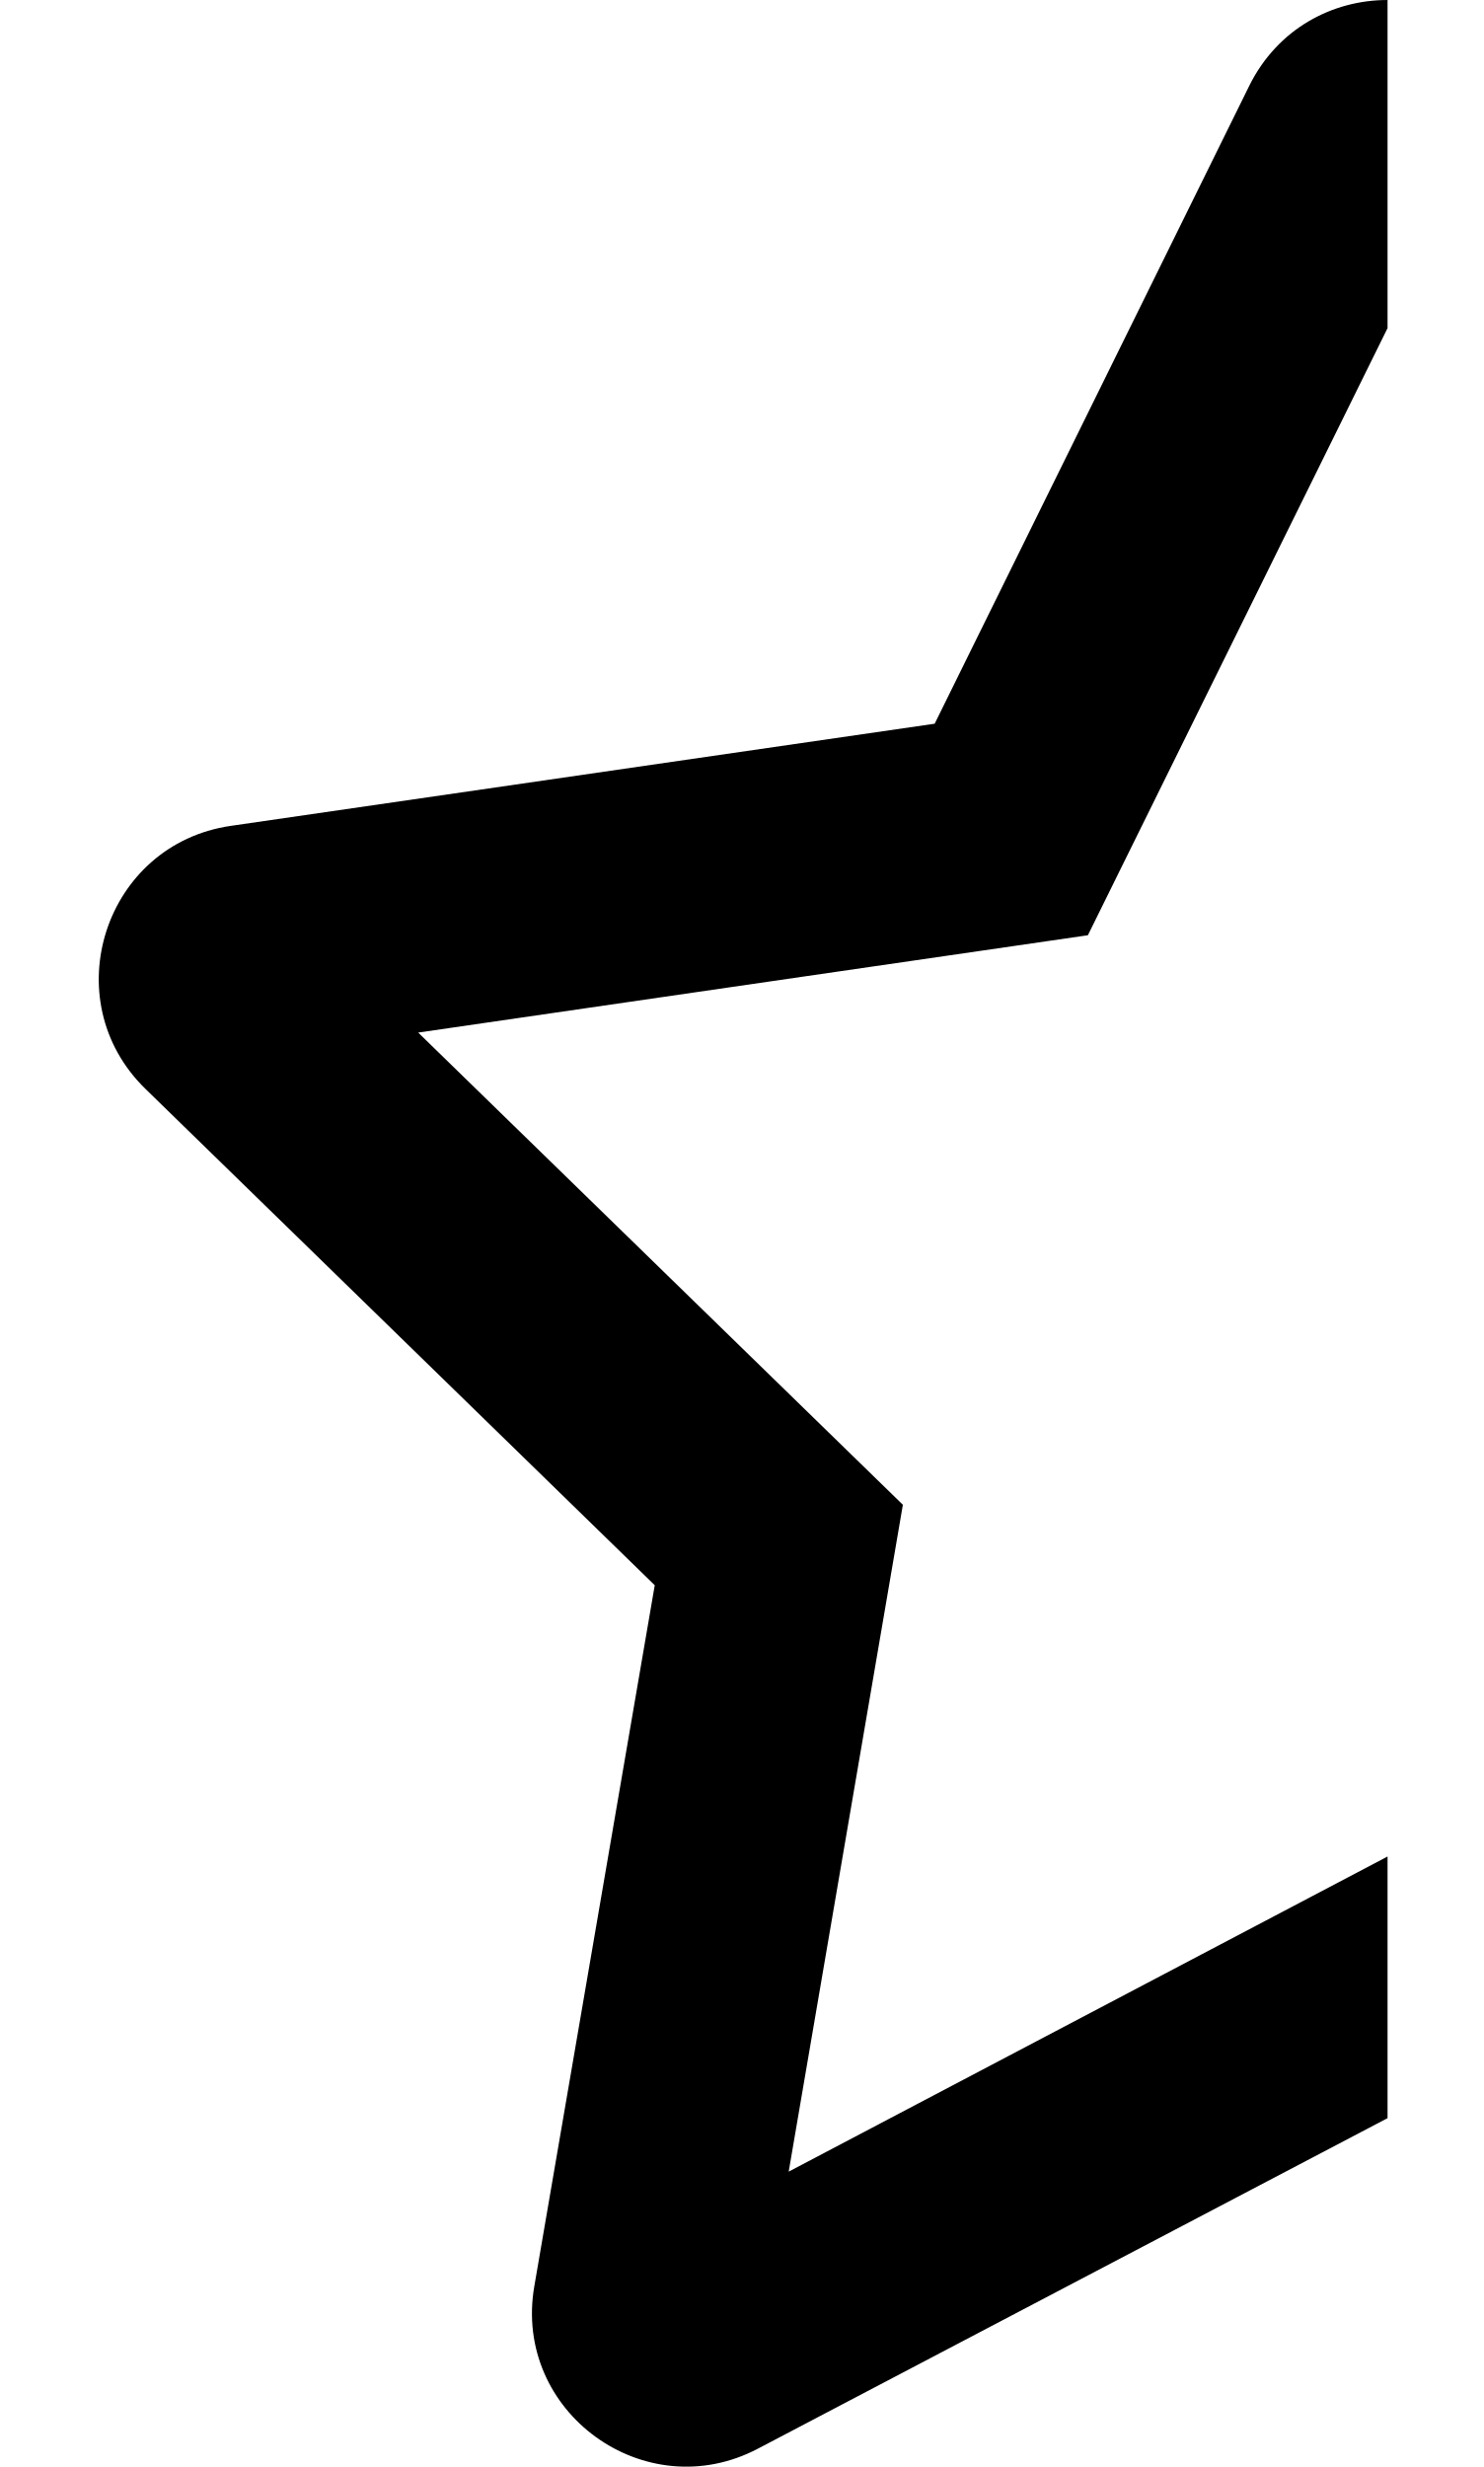
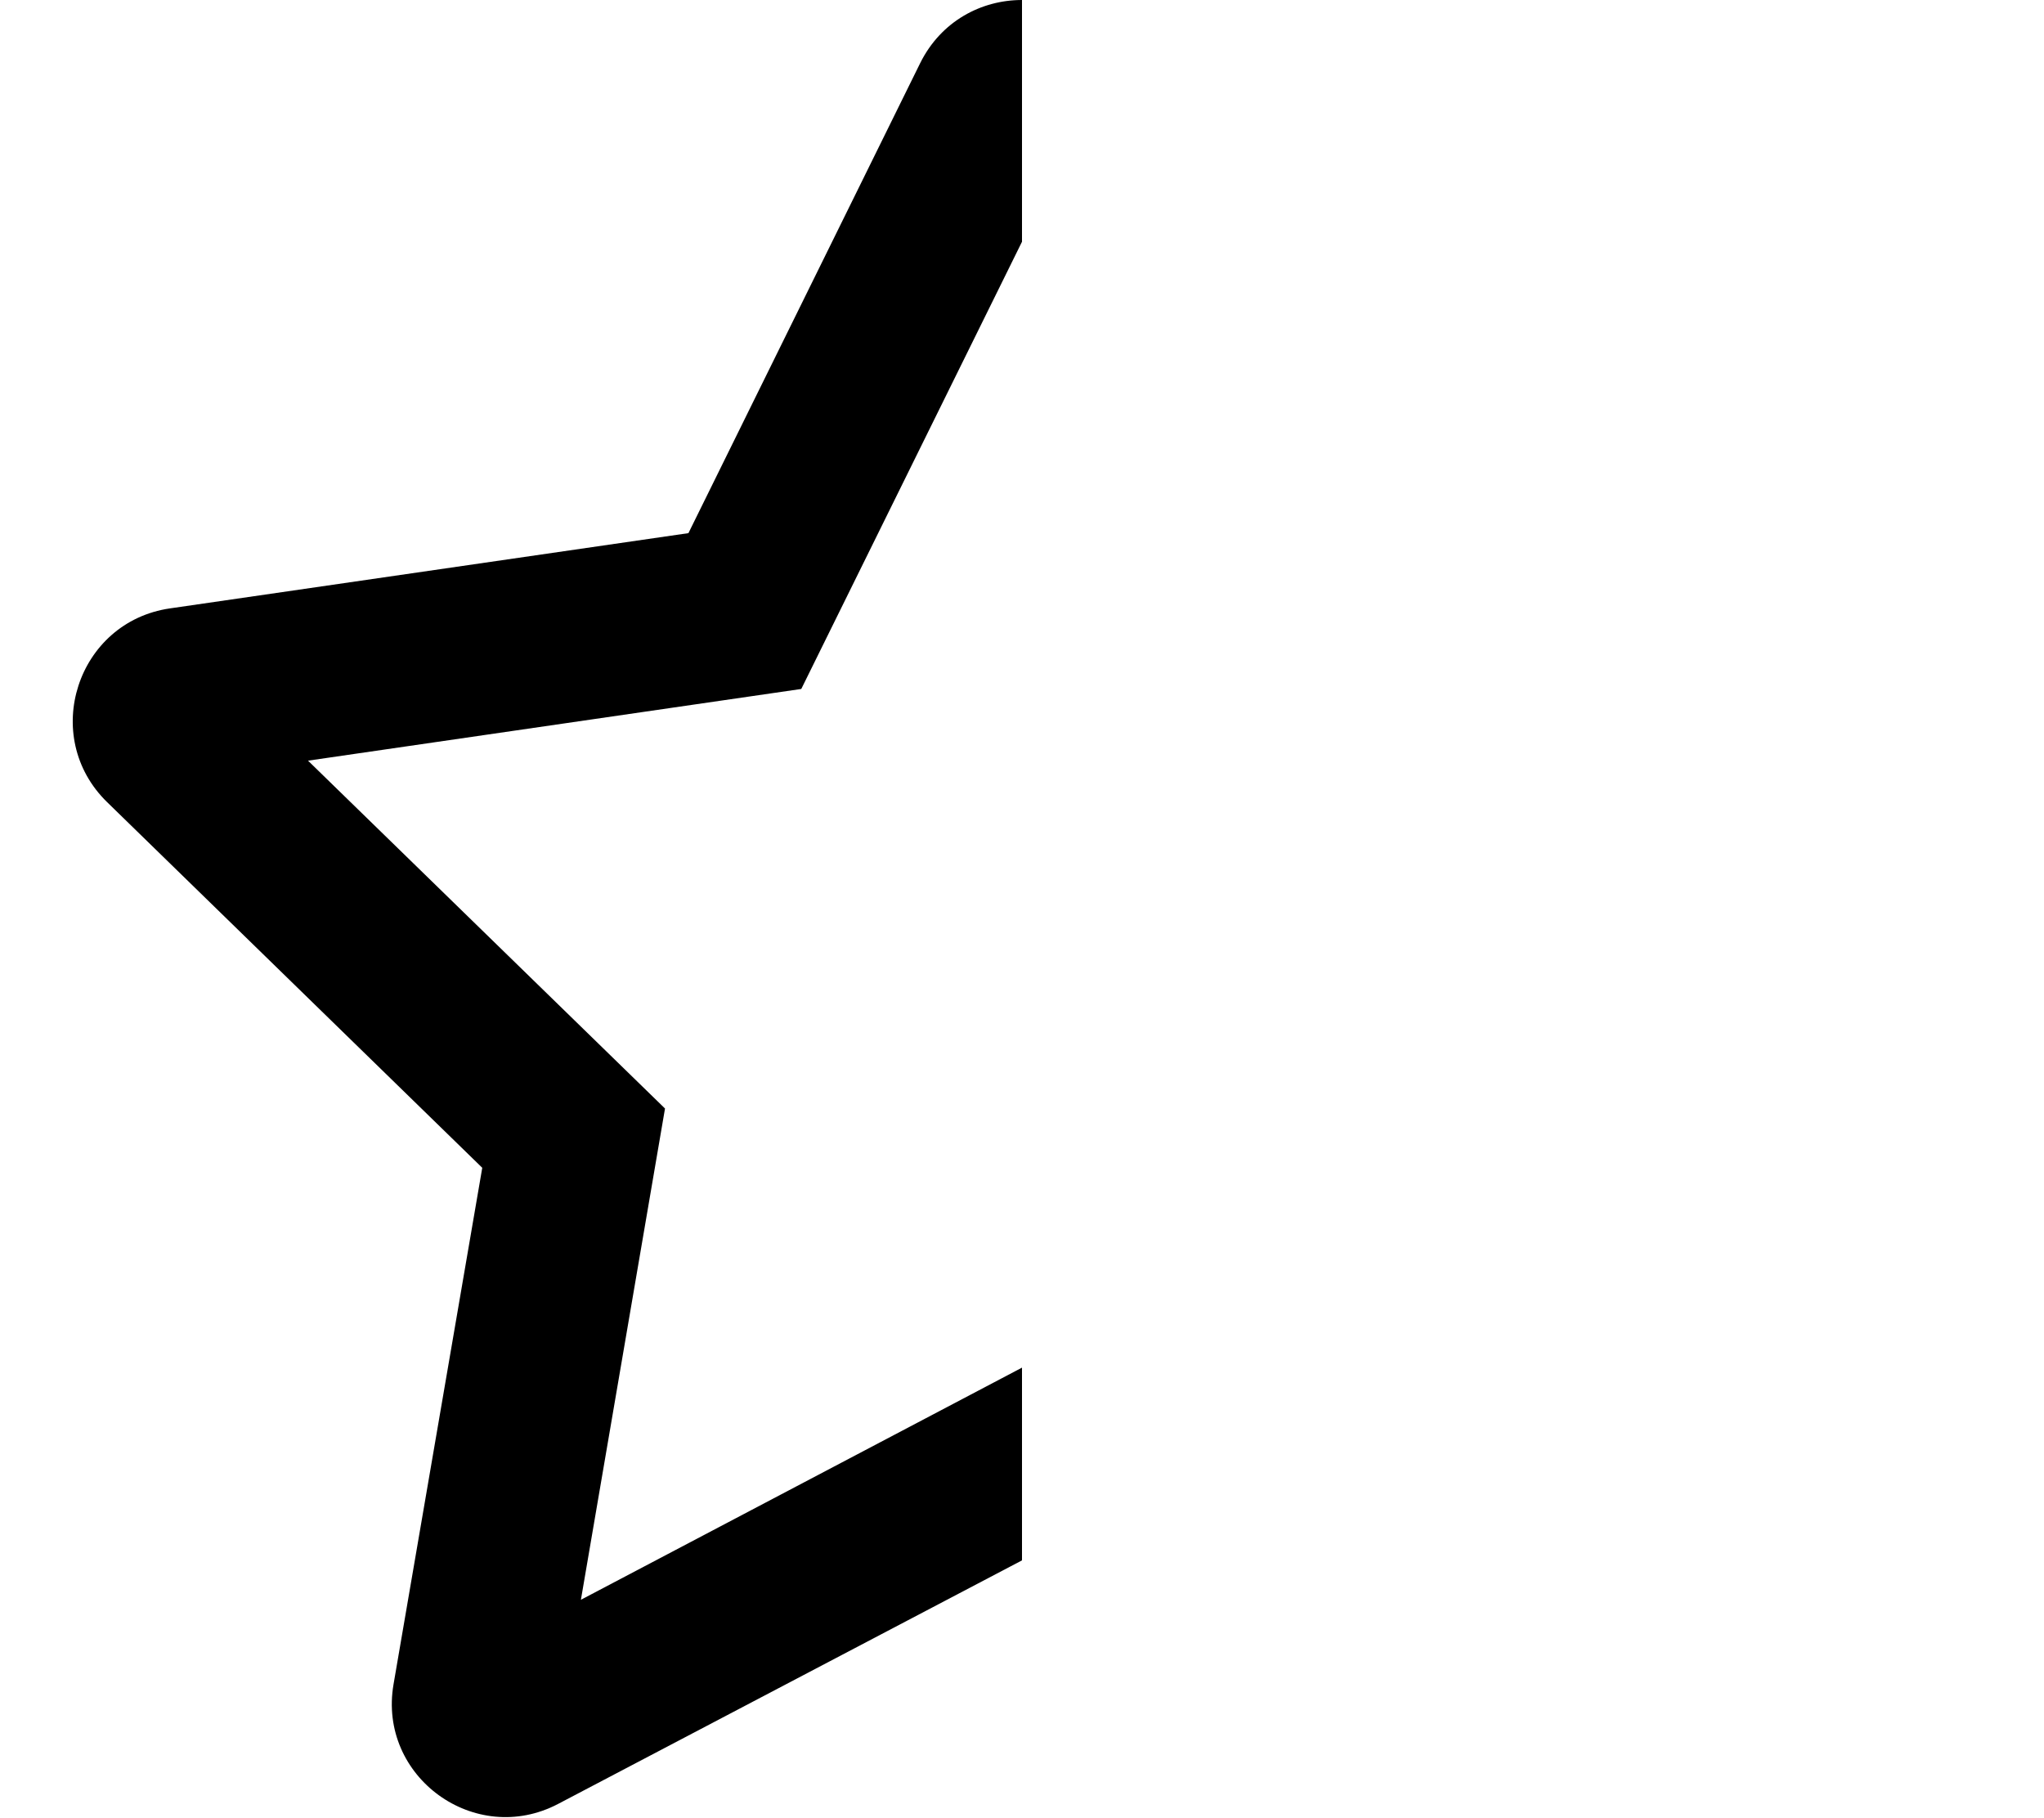
- <svg xmlns="http://www.w3.org/2000/svg" width="100%" height="100%" viewBox="0 0 308 512">
+ <svg xmlns="http://www.w3.org/2000/svg" width="100%" height="100%" viewBox="0 0 576 512">
  <path fill="currentColor" d="M288 385.3v54.3l-130.7 68.6c-23.4 12.3-50.9-7.6-46.4-33.7l25-145.5-105.7-103c-19-18.5-8.5-50.8 17.7-54.6l146.1-21.2 65.3-132.4c5.9-11.9 17.3-17.8 28.7-17.8v68.1l-62.2 126-139 20.2 100.6 98-23.7 138.4z" />
</svg>
